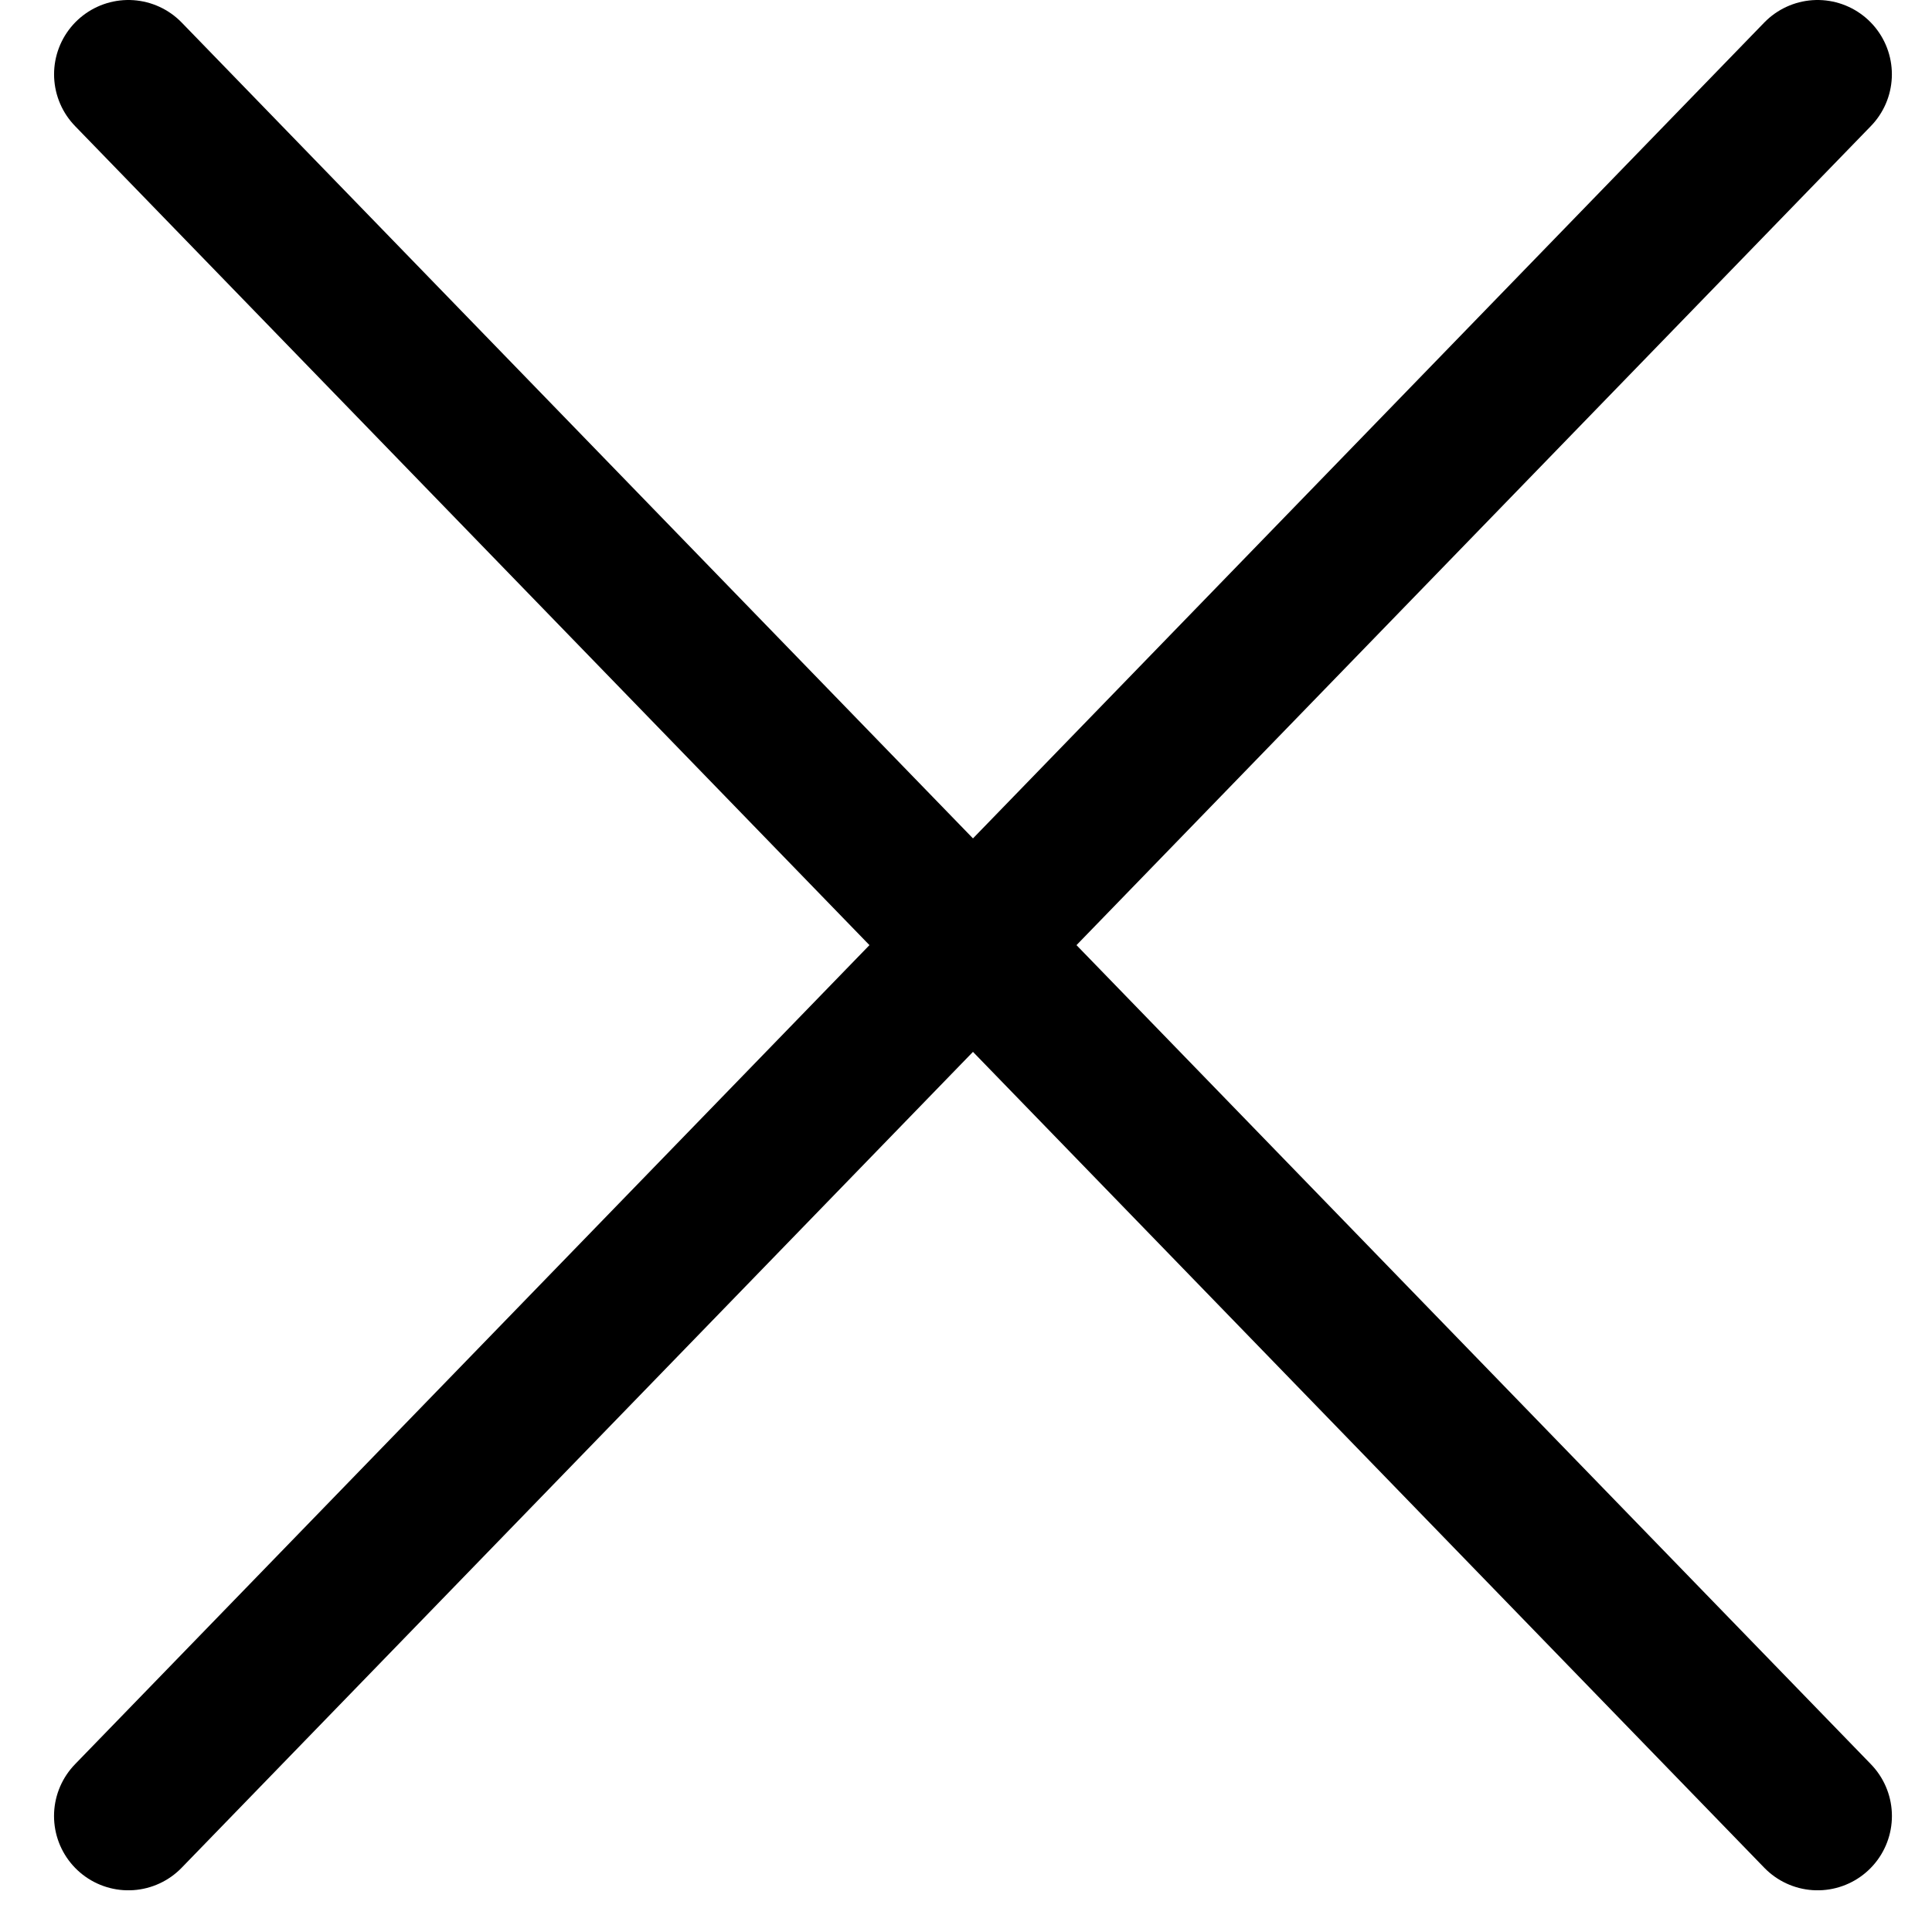
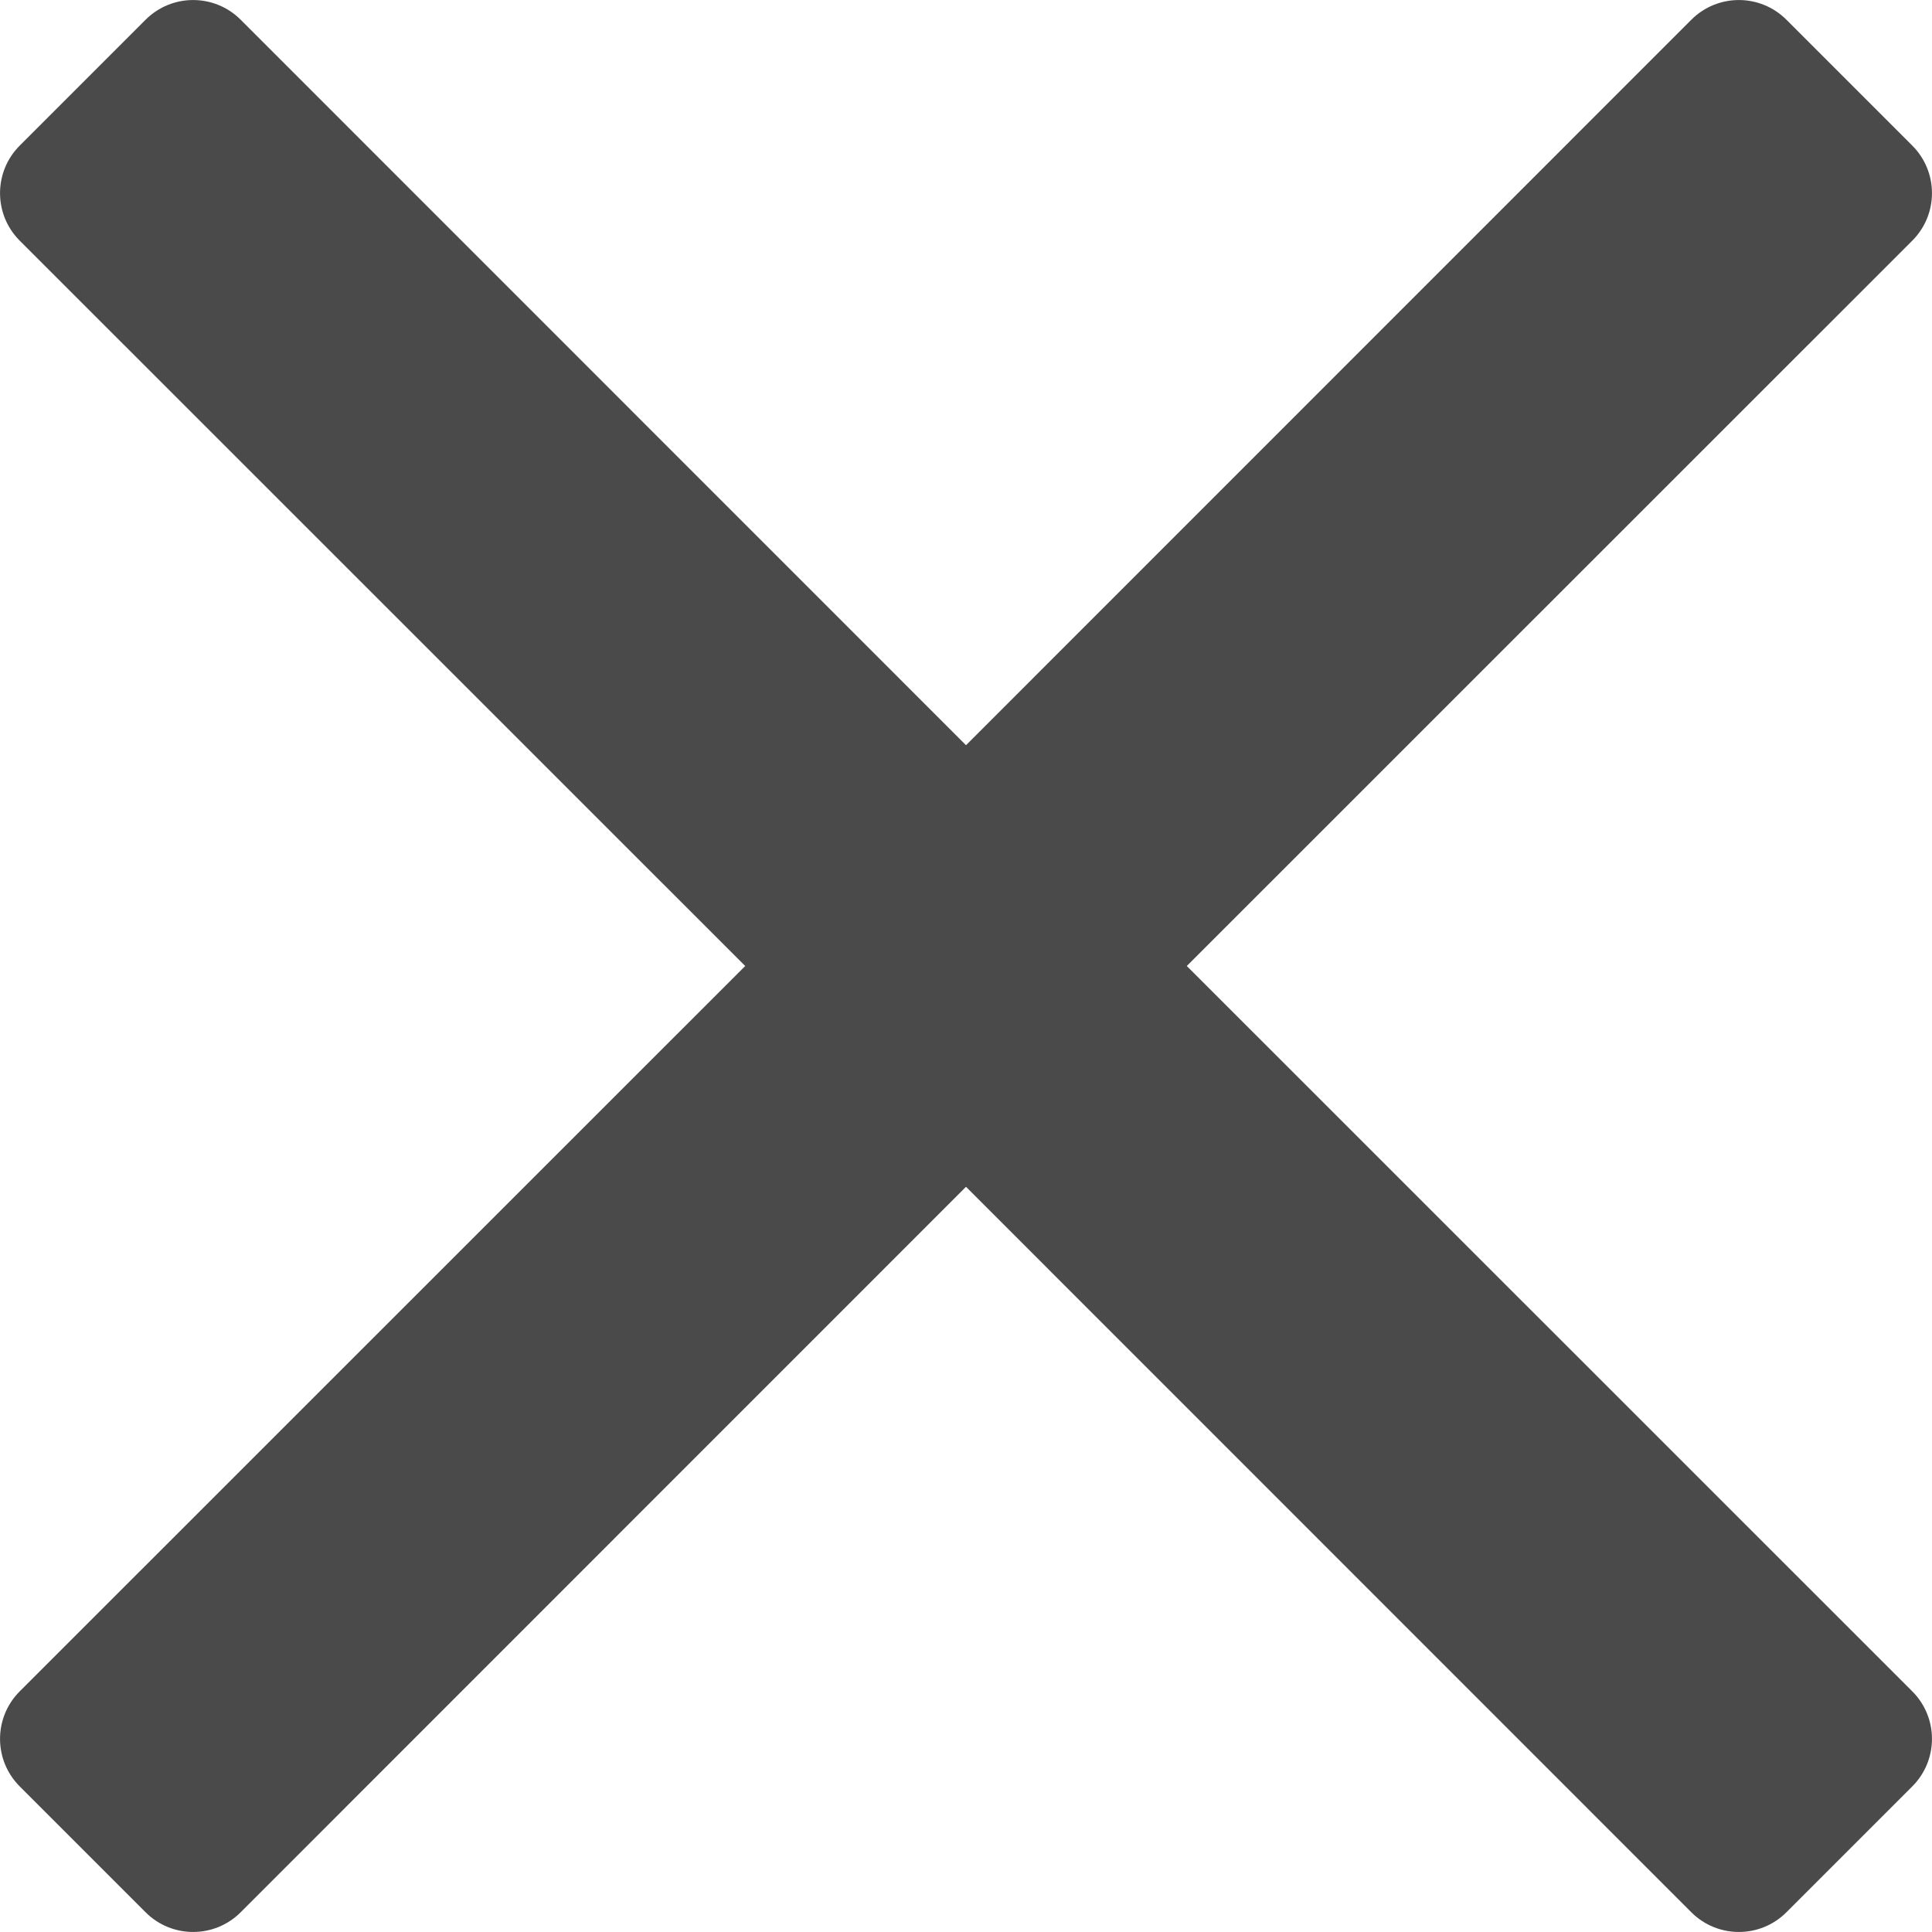
- <svg xmlns="http://www.w3.org/2000/svg" width="26px" height="26px" viewBox="0 0 26 26" version="1.1">
-   <defs />
+ <svg xmlns="http://www.w3.org/2000/svg" width="14px" height="14px" viewBox="0 0 14 14" version="1.1">
  <g id="Page-1" stroke="none" stroke-width="1" fill="none" fill-rule="evenodd">
-     <g id="About-Dialog-Specifications" transform="translate(-1208, -1376)" stroke-linecap="round" stroke="#000000" stroke-width="2">
-       <g id="margins" transform="translate(743, 1352)">
-         <g id="Modal-Dialog-Selectors---Scroll-Copy-2">
-           <g id="Close" transform="translate(466, 25)">
-             <path d="M0.727,23.439 L23.46,0" id="Line-Copy-75" />
-             <path d="M0.727,23.439 L23.46,0" id="Line-Copy-73" transform="translate(12.0938, 11.71941) scale(-1, 1) translate(-12.0938, -11.71941) " />
-           </g>
-         </g>
+     <g id="Sandbox-" transform="translate(-456, -20)" fill="#4A4A4A" fill-rule="nonzero">
+       <g id="Group-3">
+         <path d="M464.6,27 L469.858,21.743 C470.047,21.553 470.047,21.246 469.858,21.056 L468.944,20.142 C468.754,19.953 468.447,19.953 468.257,20.142 L463,25.4 L457.743,20.142 C457.553,19.953 457.246,19.953 457.056,20.142 L456.142,21.056 C455.953,21.246 455.953,21.553 456.142,21.743 L461.4,27 L456.142,32.257 C455.953,32.447 455.953,32.754 456.142,32.944 L457.056,33.858 C457.246,34.047 457.553,34.047 457.743,33.858 L463,28.6 L468.257,33.858 C468.447,34.047 468.754,34.047 468.944,33.858 L469.858,32.944 C470.047,32.754 470.047,32.447 469.858,32.257 L464.6,27 Z" id="1---Main-Use/close" />
      </g>
    </g>
  </g>
</svg>
